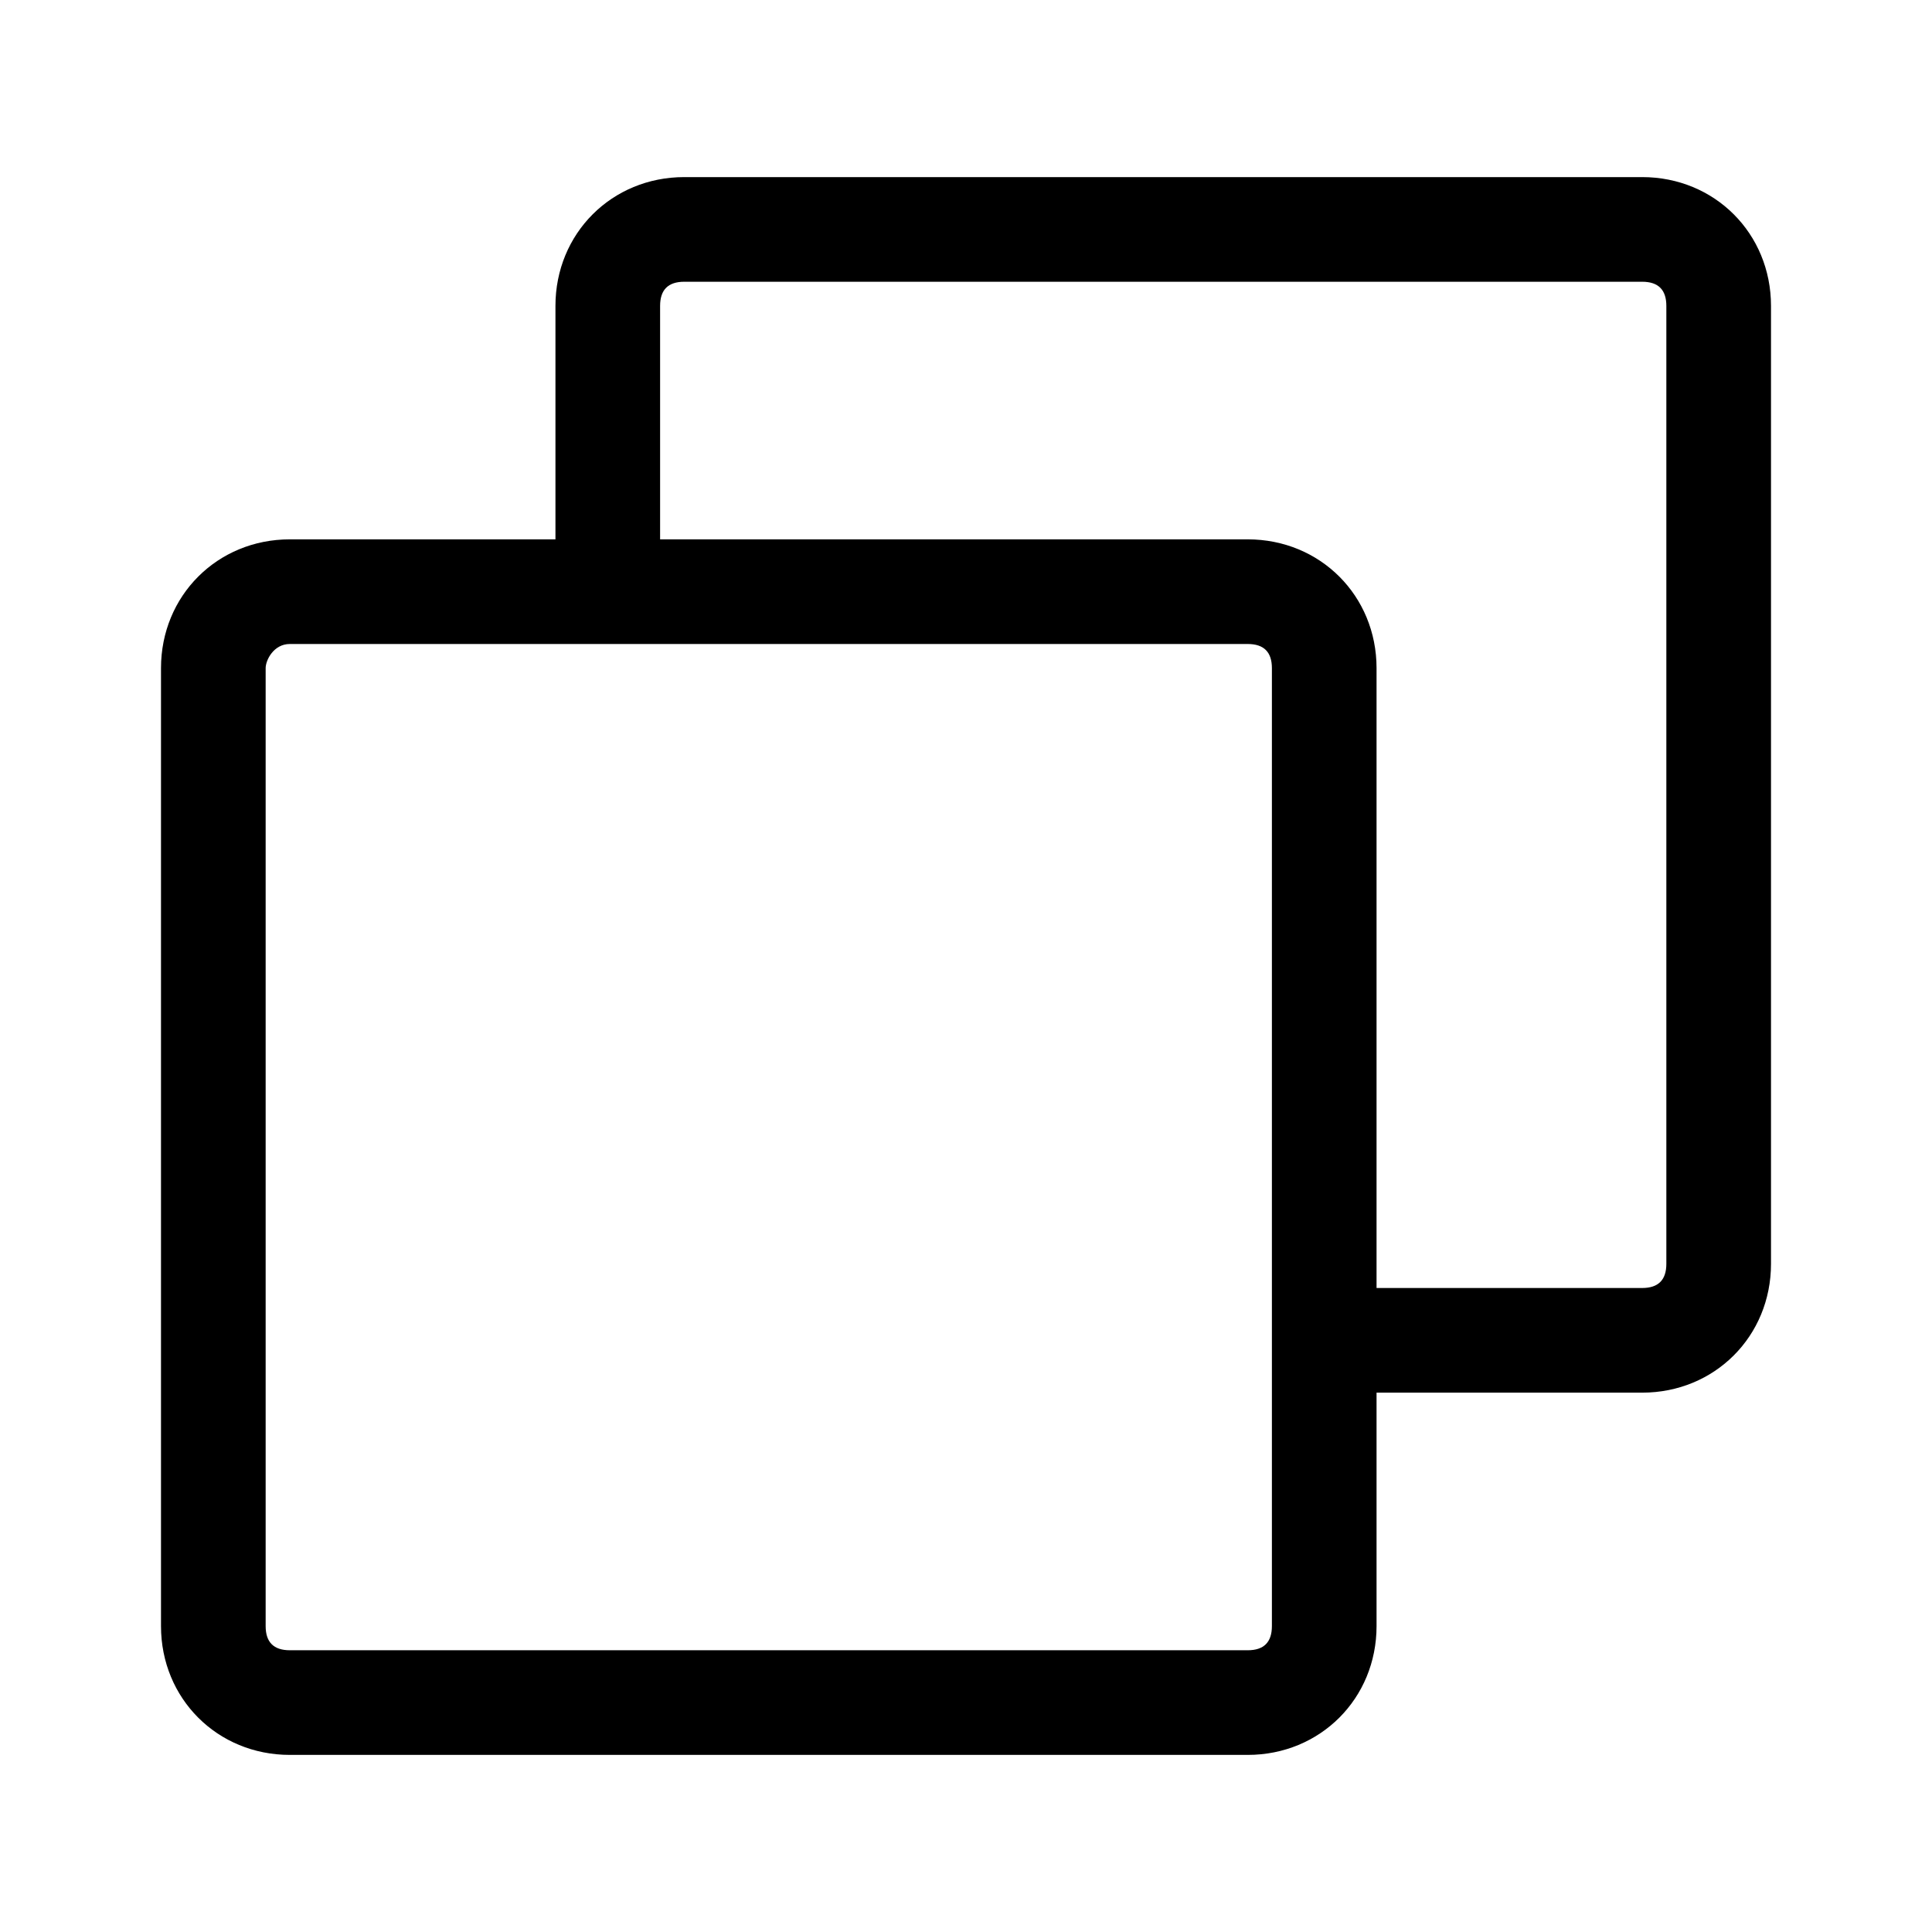
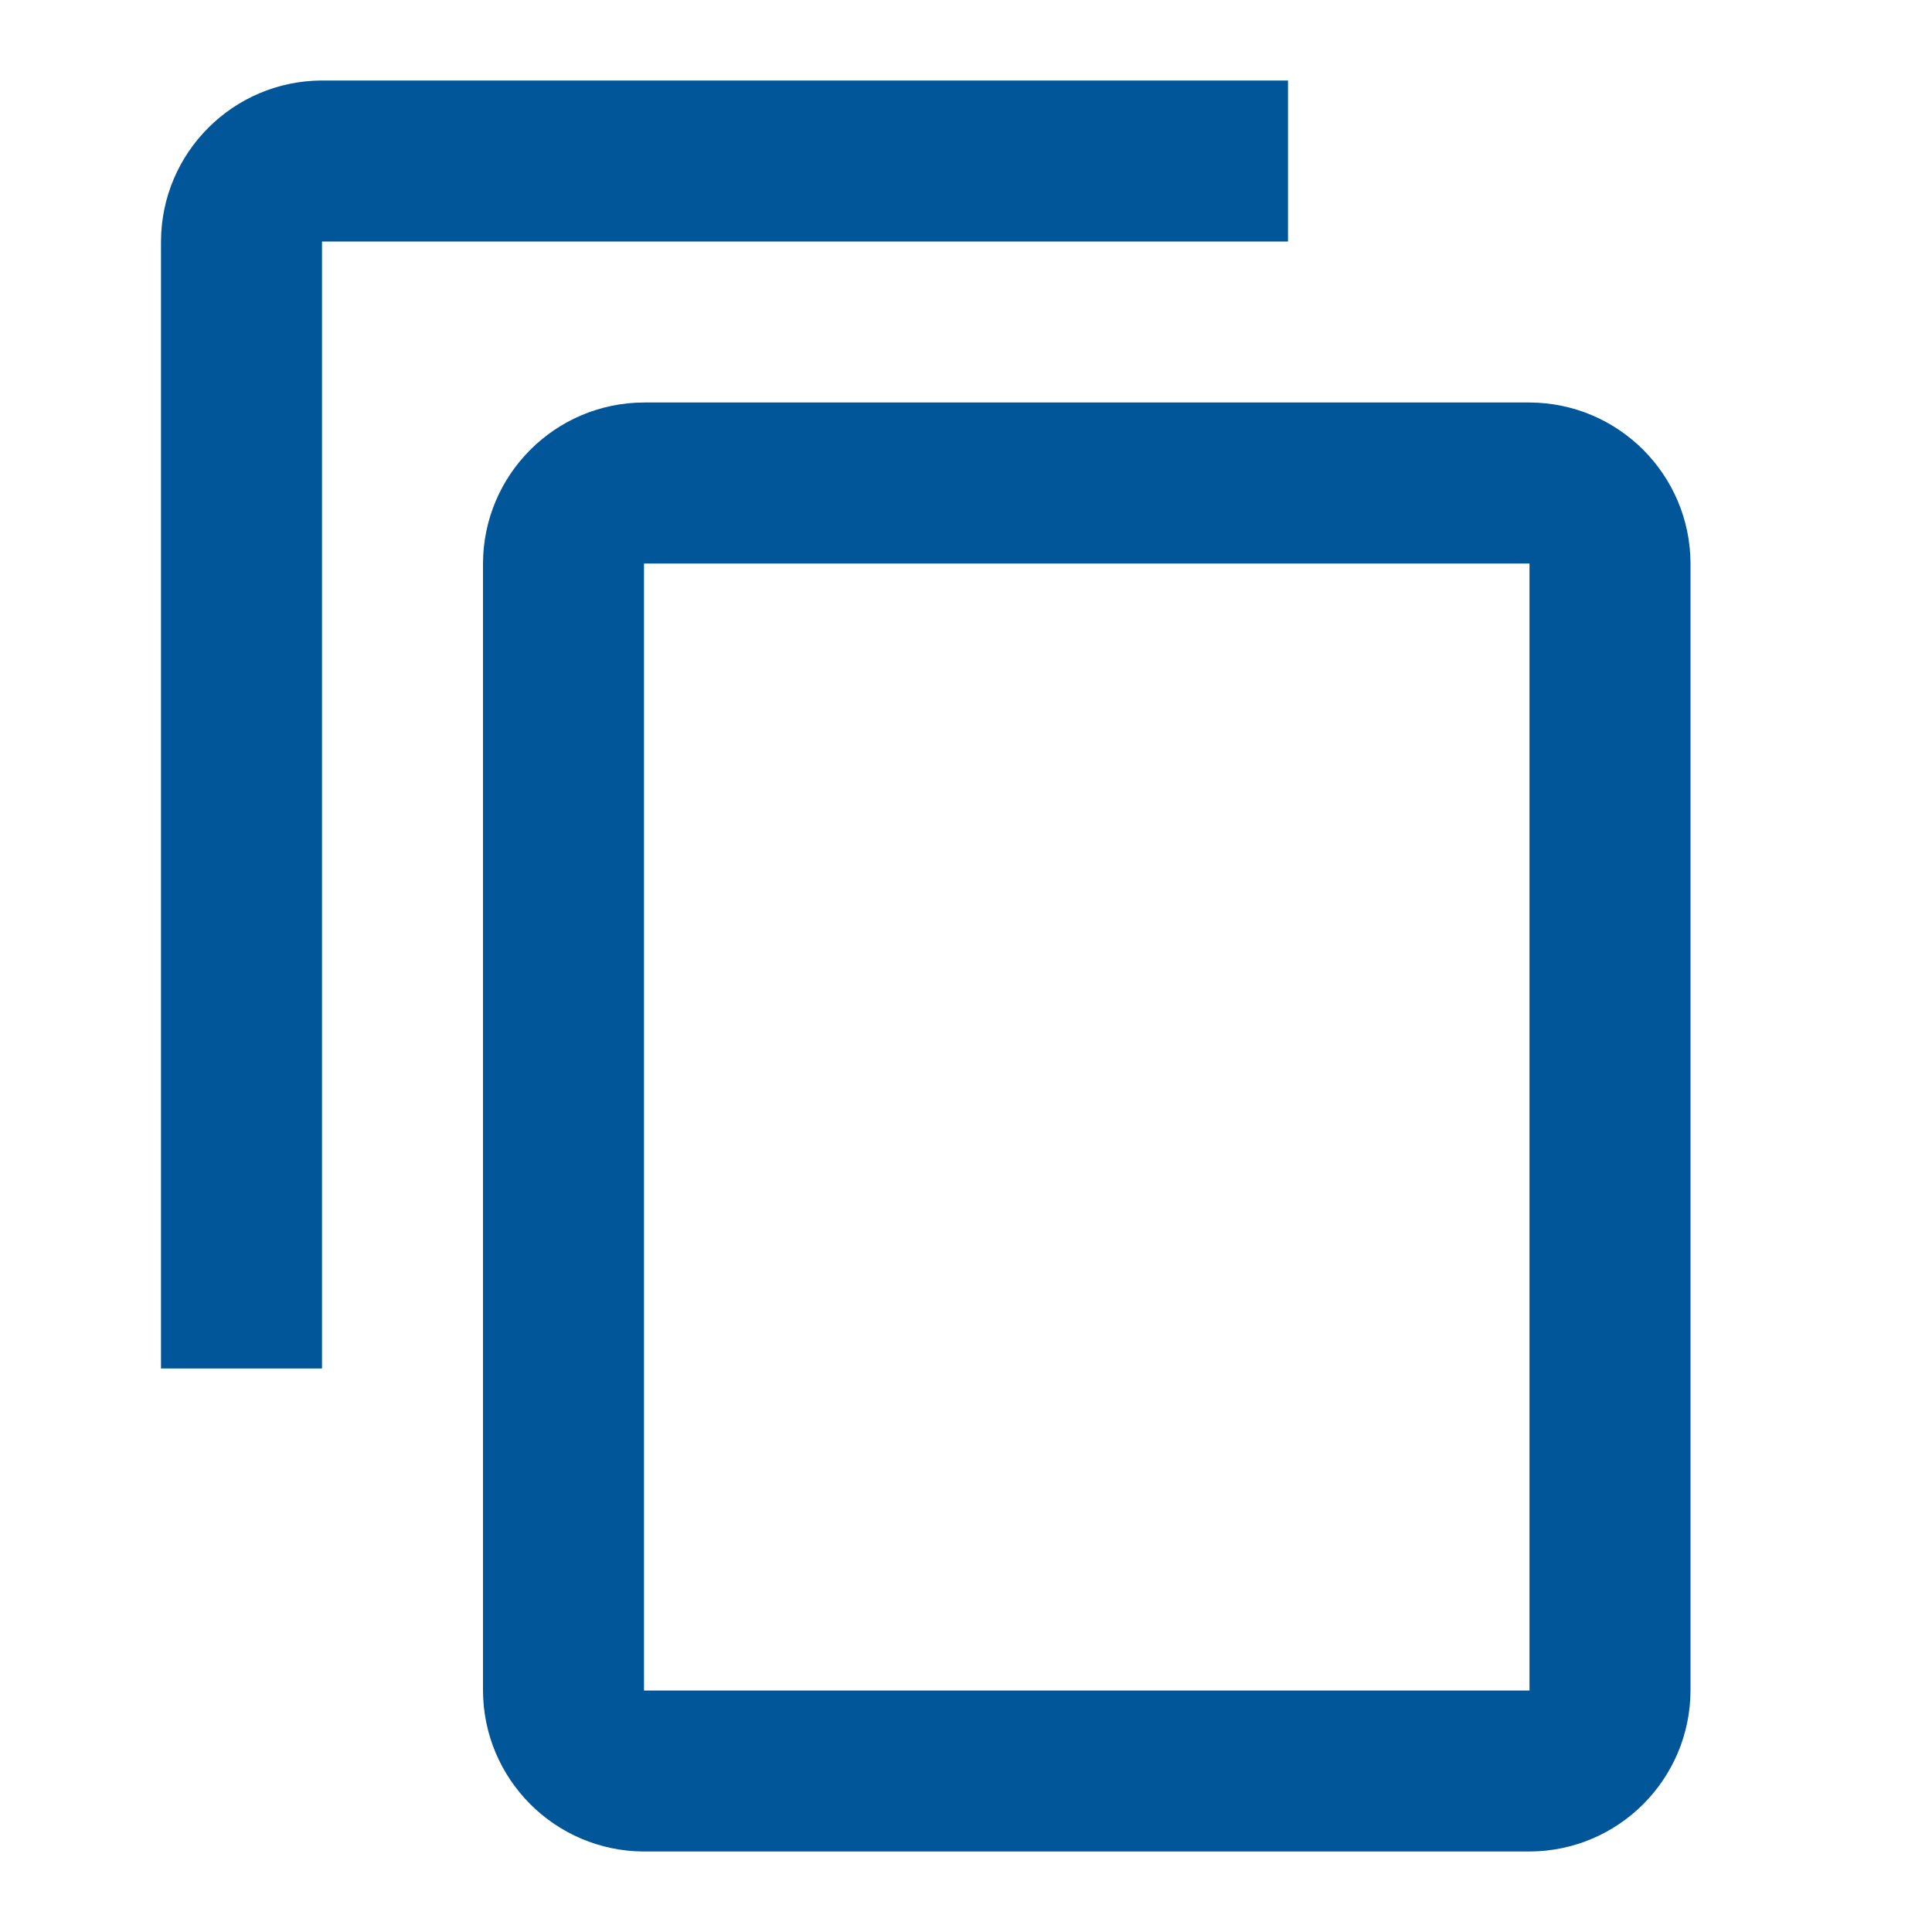
- <svg xmlns="http://www.w3.org/2000/svg" version="1.1" id="Layer_1" x="0px" y="0px" viewBox="0 0 24 24" style="enable-background:new 0 0 24 24;" xml:space="preserve">
-   <path d="M20.4,2.2H8.5c-0.9,0-1.6,0.7-1.6,1.6v2.9H3.6C2.7,6.7,2,7.4,2,8.3v11.9c0,0.9,0.7,1.6,1.6,1.6h11.9c0.9,0,1.6-0.7,1.6-1.6  v-2.9h3.3c0.9,0,1.6-0.7,1.6-1.6V3.8C22,2.9,21.3,2.2,20.4,2.2z M15.8,20.2c0,0.2-0.1,0.3-0.3,0.3H3.6c-0.2,0-0.3-0.1-0.3-0.3V8.3  C3.3,8.2,3.4,8,3.6,8h11.9c0.2,0,0.3,0.1,0.3,0.3V20.2z M20.7,15.7c0,0.2-0.1,0.3-0.3,0.3h-3.3V8.3c0-0.9-0.7-1.6-1.6-1.6H8.2V3.8  c0-0.2,0.1-0.3,0.3-0.3h11.9c0.2,0,0.3,0.1,0.3,0.3V15.7z" />
+ <svg xmlns="http://www.w3.org/2000/svg" id="content_copy_24dp" width="24" height="24" viewBox="0 0 24 24">
+   <path id="Path_305" data-name="Path 305" d="M0,0H24V24H0Z" fill="none" />
+   <path id="Path_306" data-name="Path 306" d="M16,1H4A2.006,2.006,0,0,0,2,3V17H4V3H16Zm3,4H8A2.006,2.006,0,0,0,6,7V21a2.006,2.006,0,0,0,2,2H19a2.006,2.006,0,0,0,2-2V7A2.006,2.006,0,0,0,19,5Zm0,16H8V7H19Z" fill="#005699" />
</svg>
